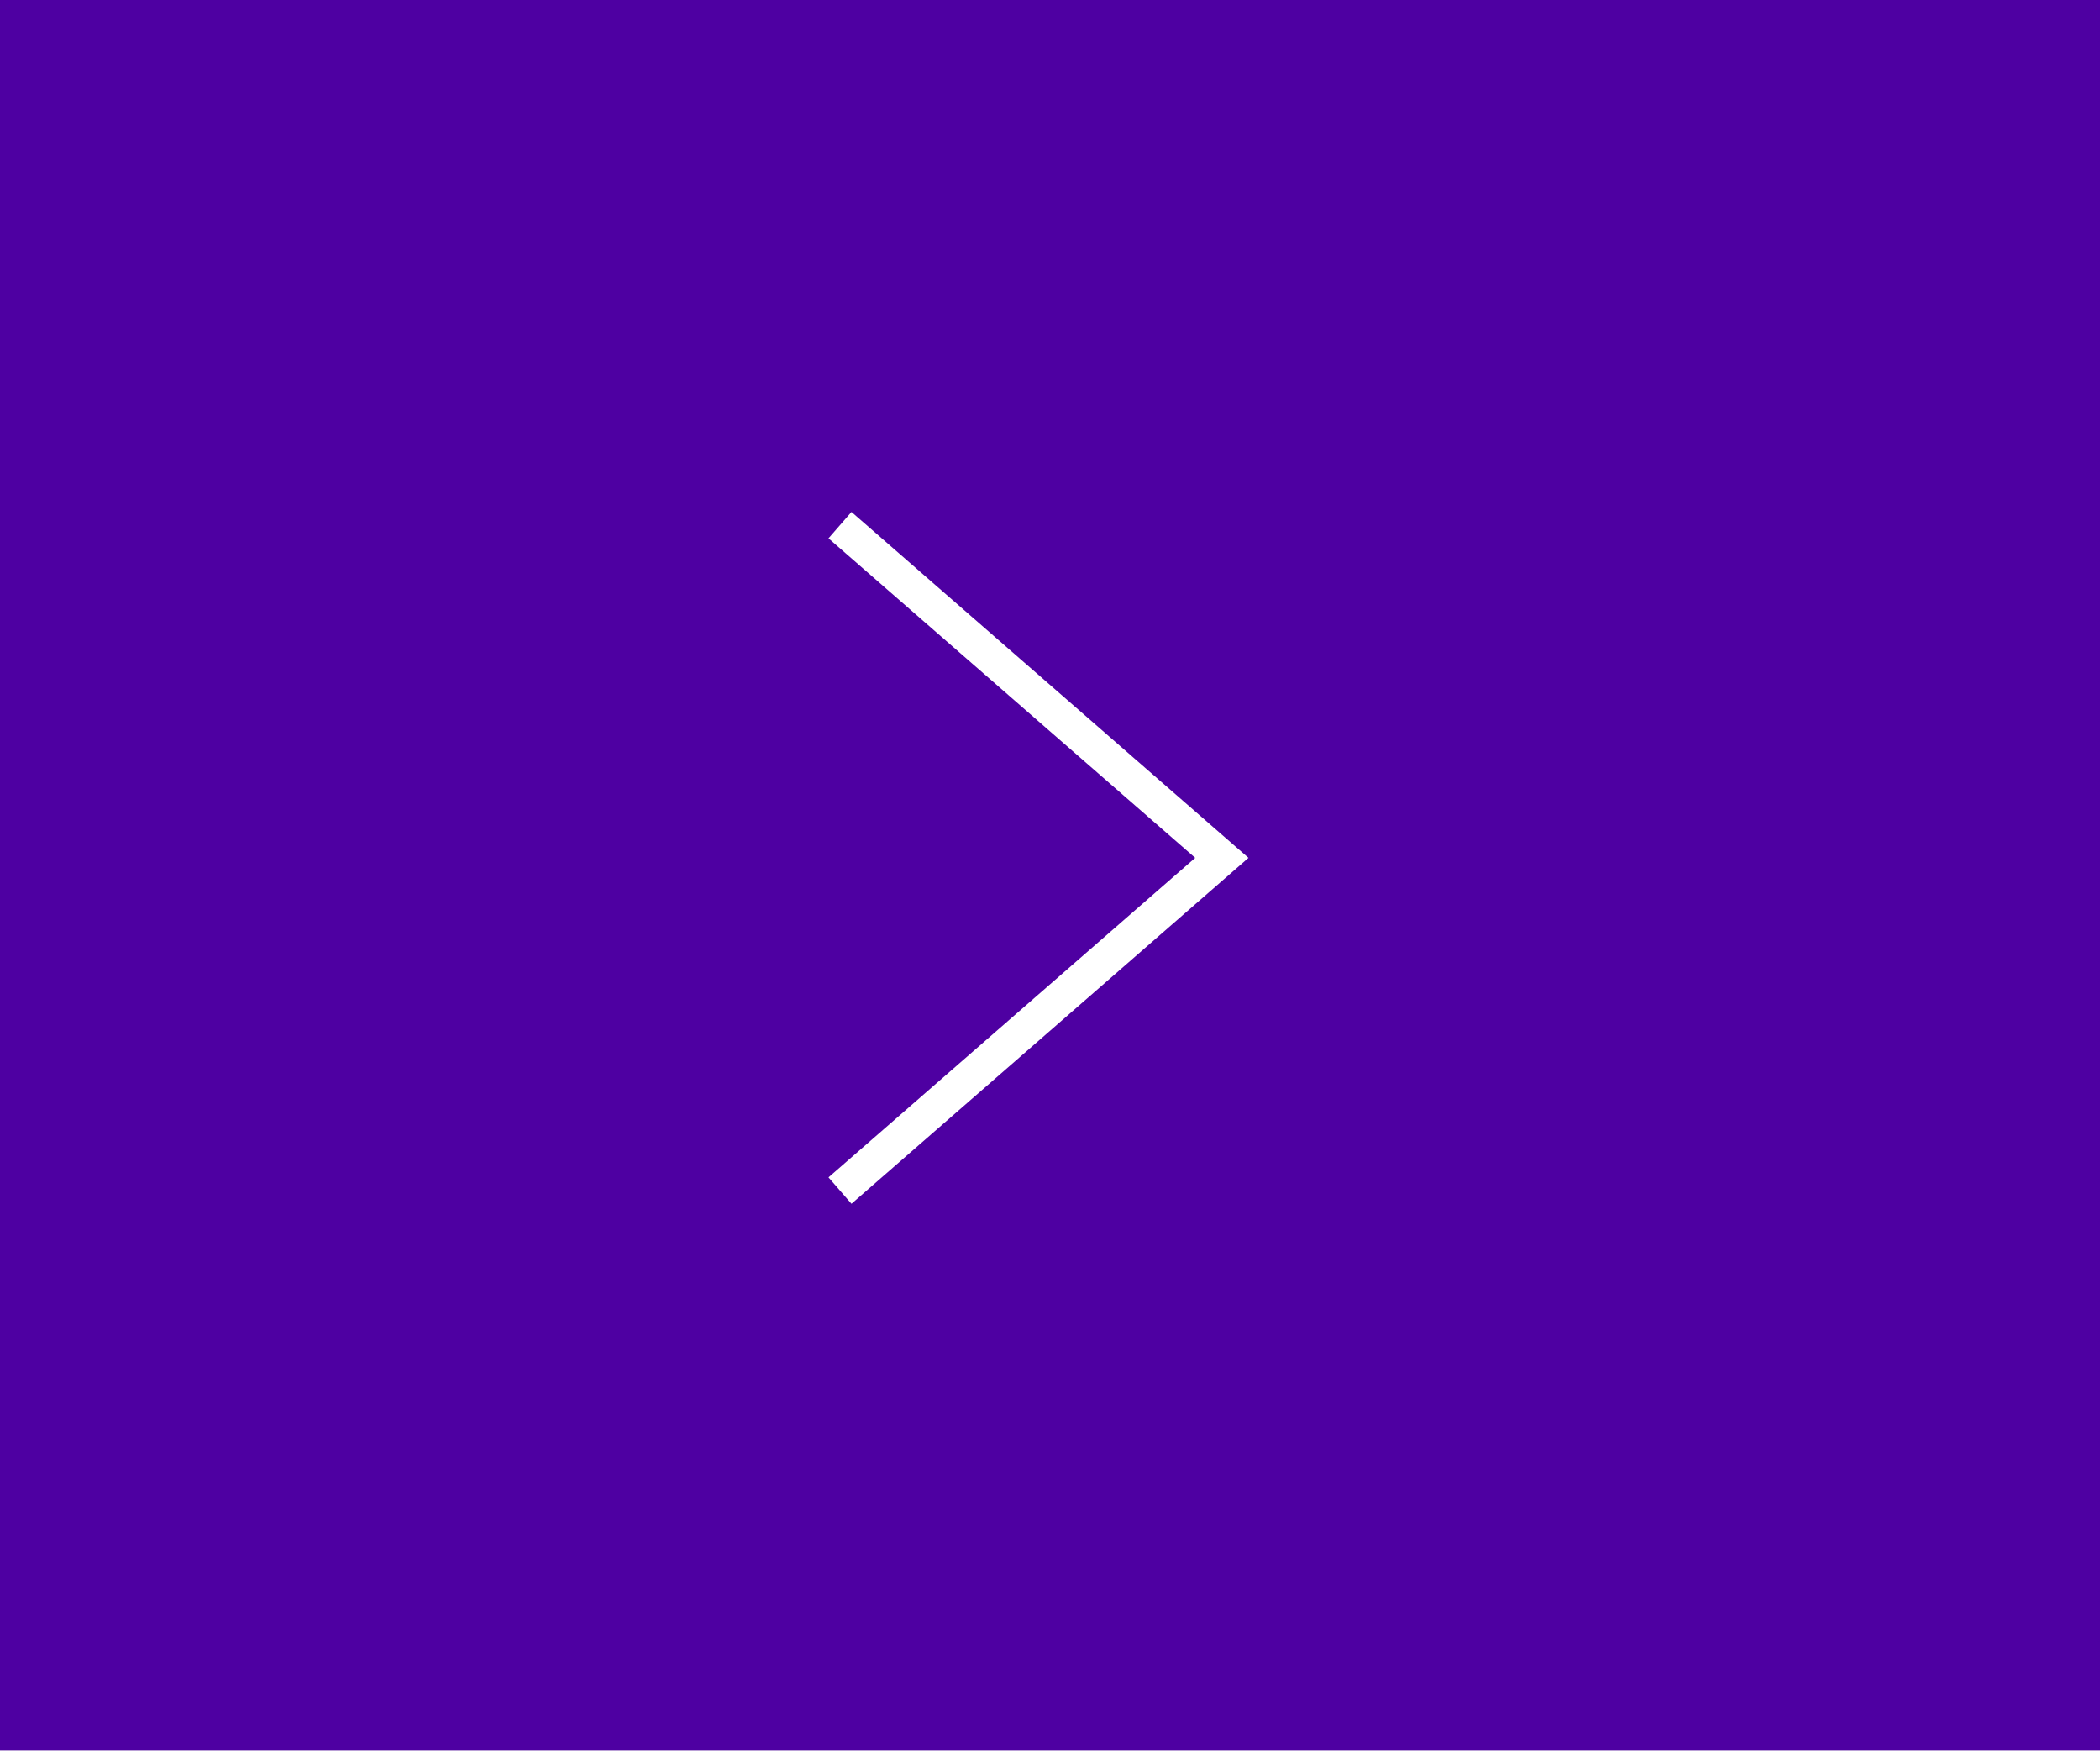
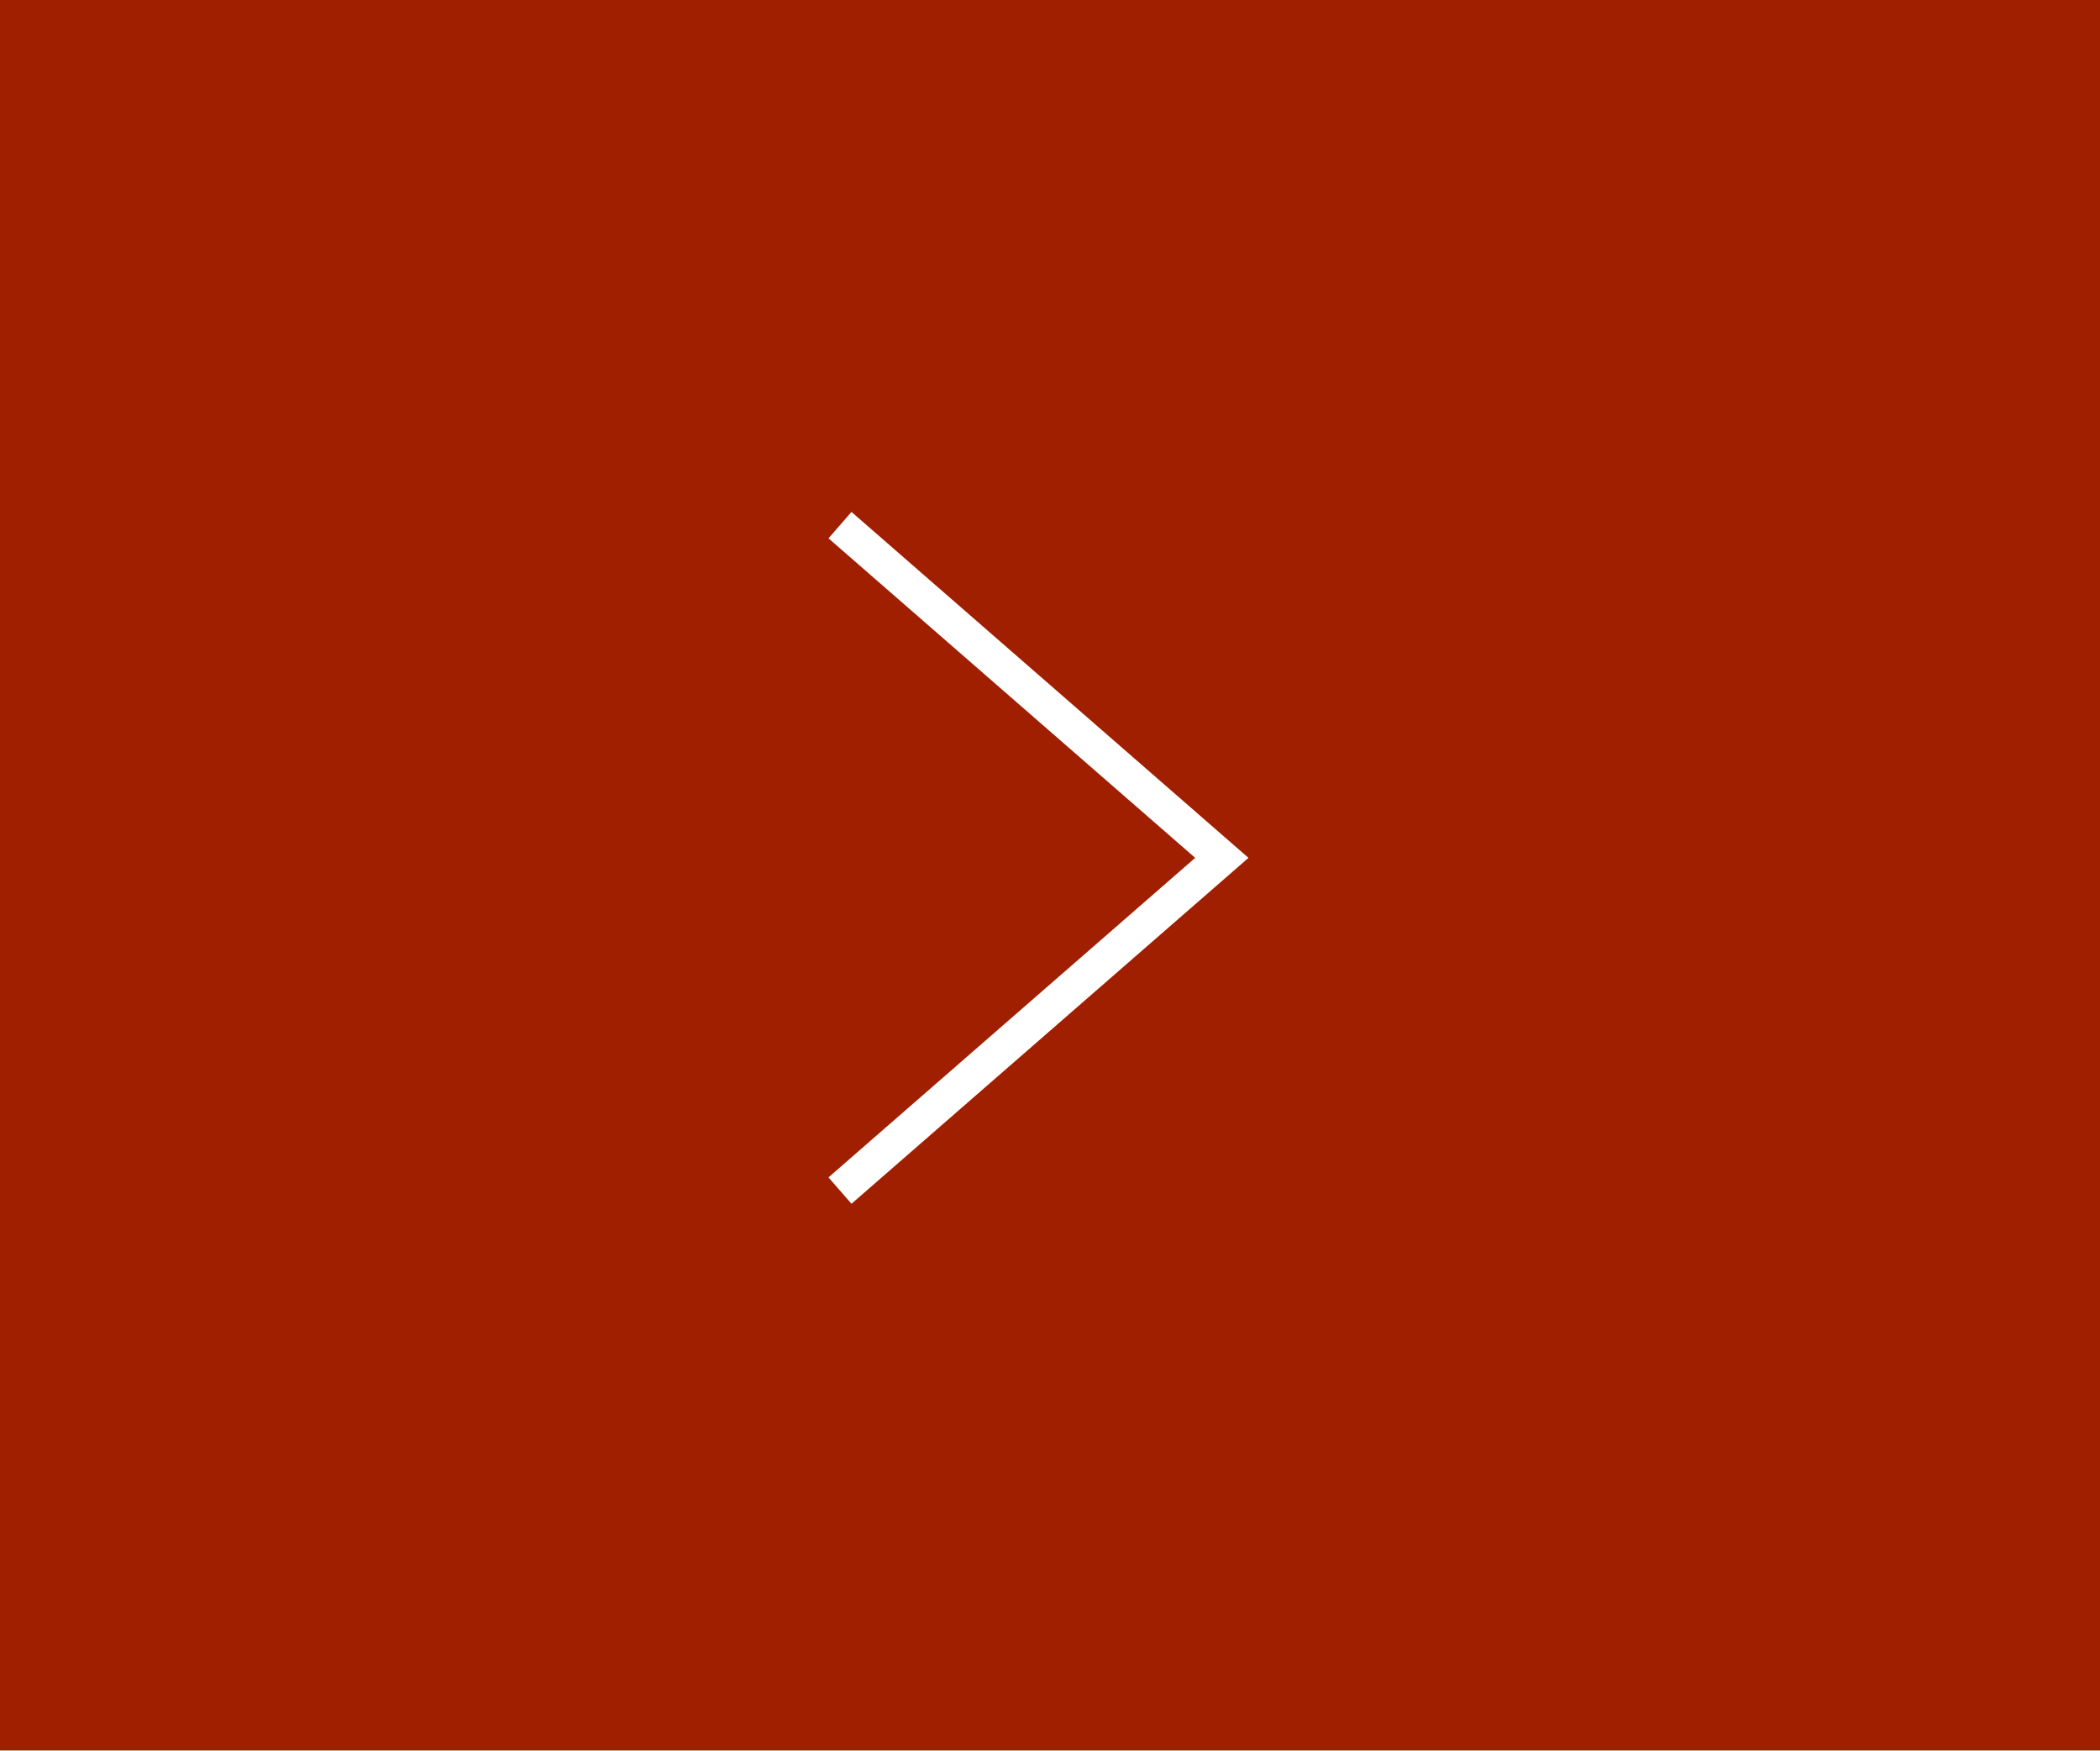
<svg xmlns="http://www.w3.org/2000/svg" width="60px" height="50px" viewBox="0 0 60 50" version="1.1">
  <defs />
  <g id="Page-1" stroke="none" stroke-width="1" fill="none" fill-rule="evenodd">
-     <g id="Desktop-Landscape" transform="translate(-1013, -4031)">
-       <g id="Portfolio" transform="translate(0, 3175)">
-         <g id="Navigation" transform="translate(951, 856)">
-           <g id="Next" transform="translate(62, 0)">
-             <rect id="Rectangle-11-Copy" fill="#4E00A2" x="0" y="0" width="60" height="50" />
-             <polyline id="Path-5-Copy" stroke="#FFFFFF" transform="translate(29.45483, 24.50387) scale(-1, 1) translate(-29.45483, -24.50387) " points="34.91 15 24 24.504 34.91 34.008" />
-           </g>
-         </g>
-       </g>
+     <g id="next">
+       <rect id="Rectangle-11-Copy" fill="#A01F00" fill-rule="nonzero" x="0" y="0" width="60" height="50" />
+       <polyline id="Path-5-Copy" stroke="#FFFFFF" transform="translate(29.45483, 24.50387) scale(-1, 1) translate(-29.45483, -24.50387) " points="34.91 15 24 24.504 34.91 34.008" />
    </g>
  </g>
</svg>
